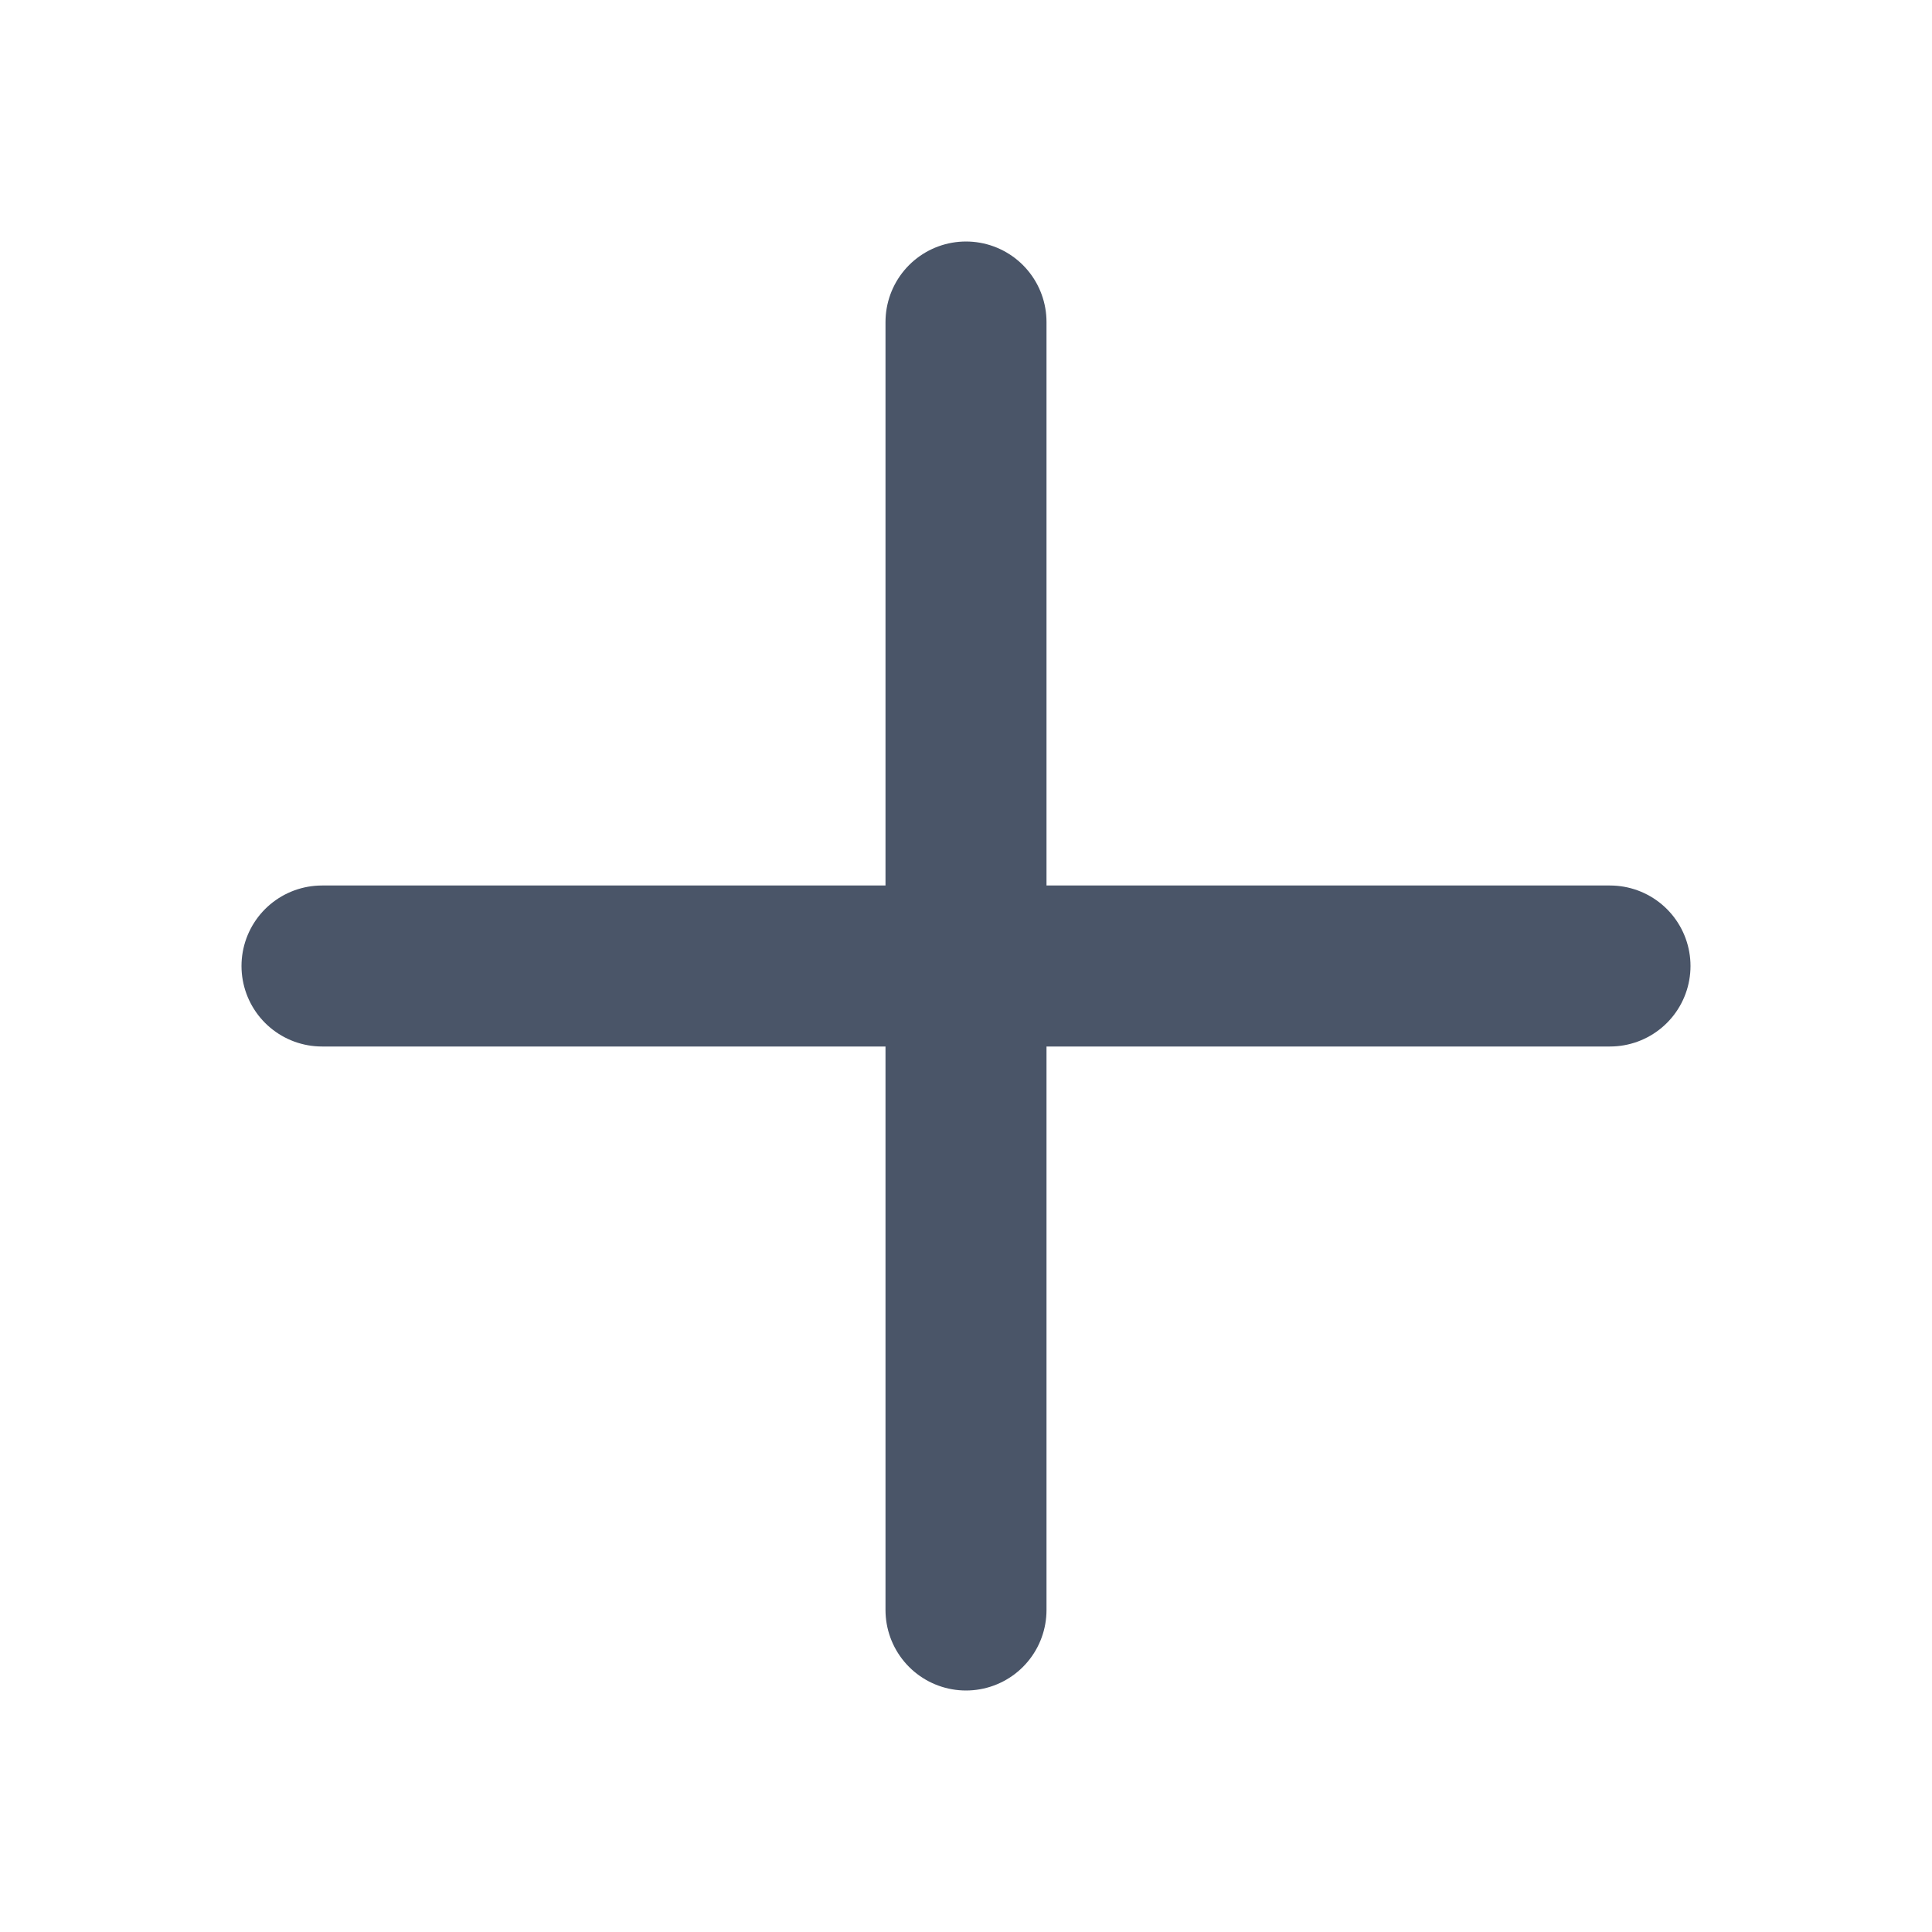
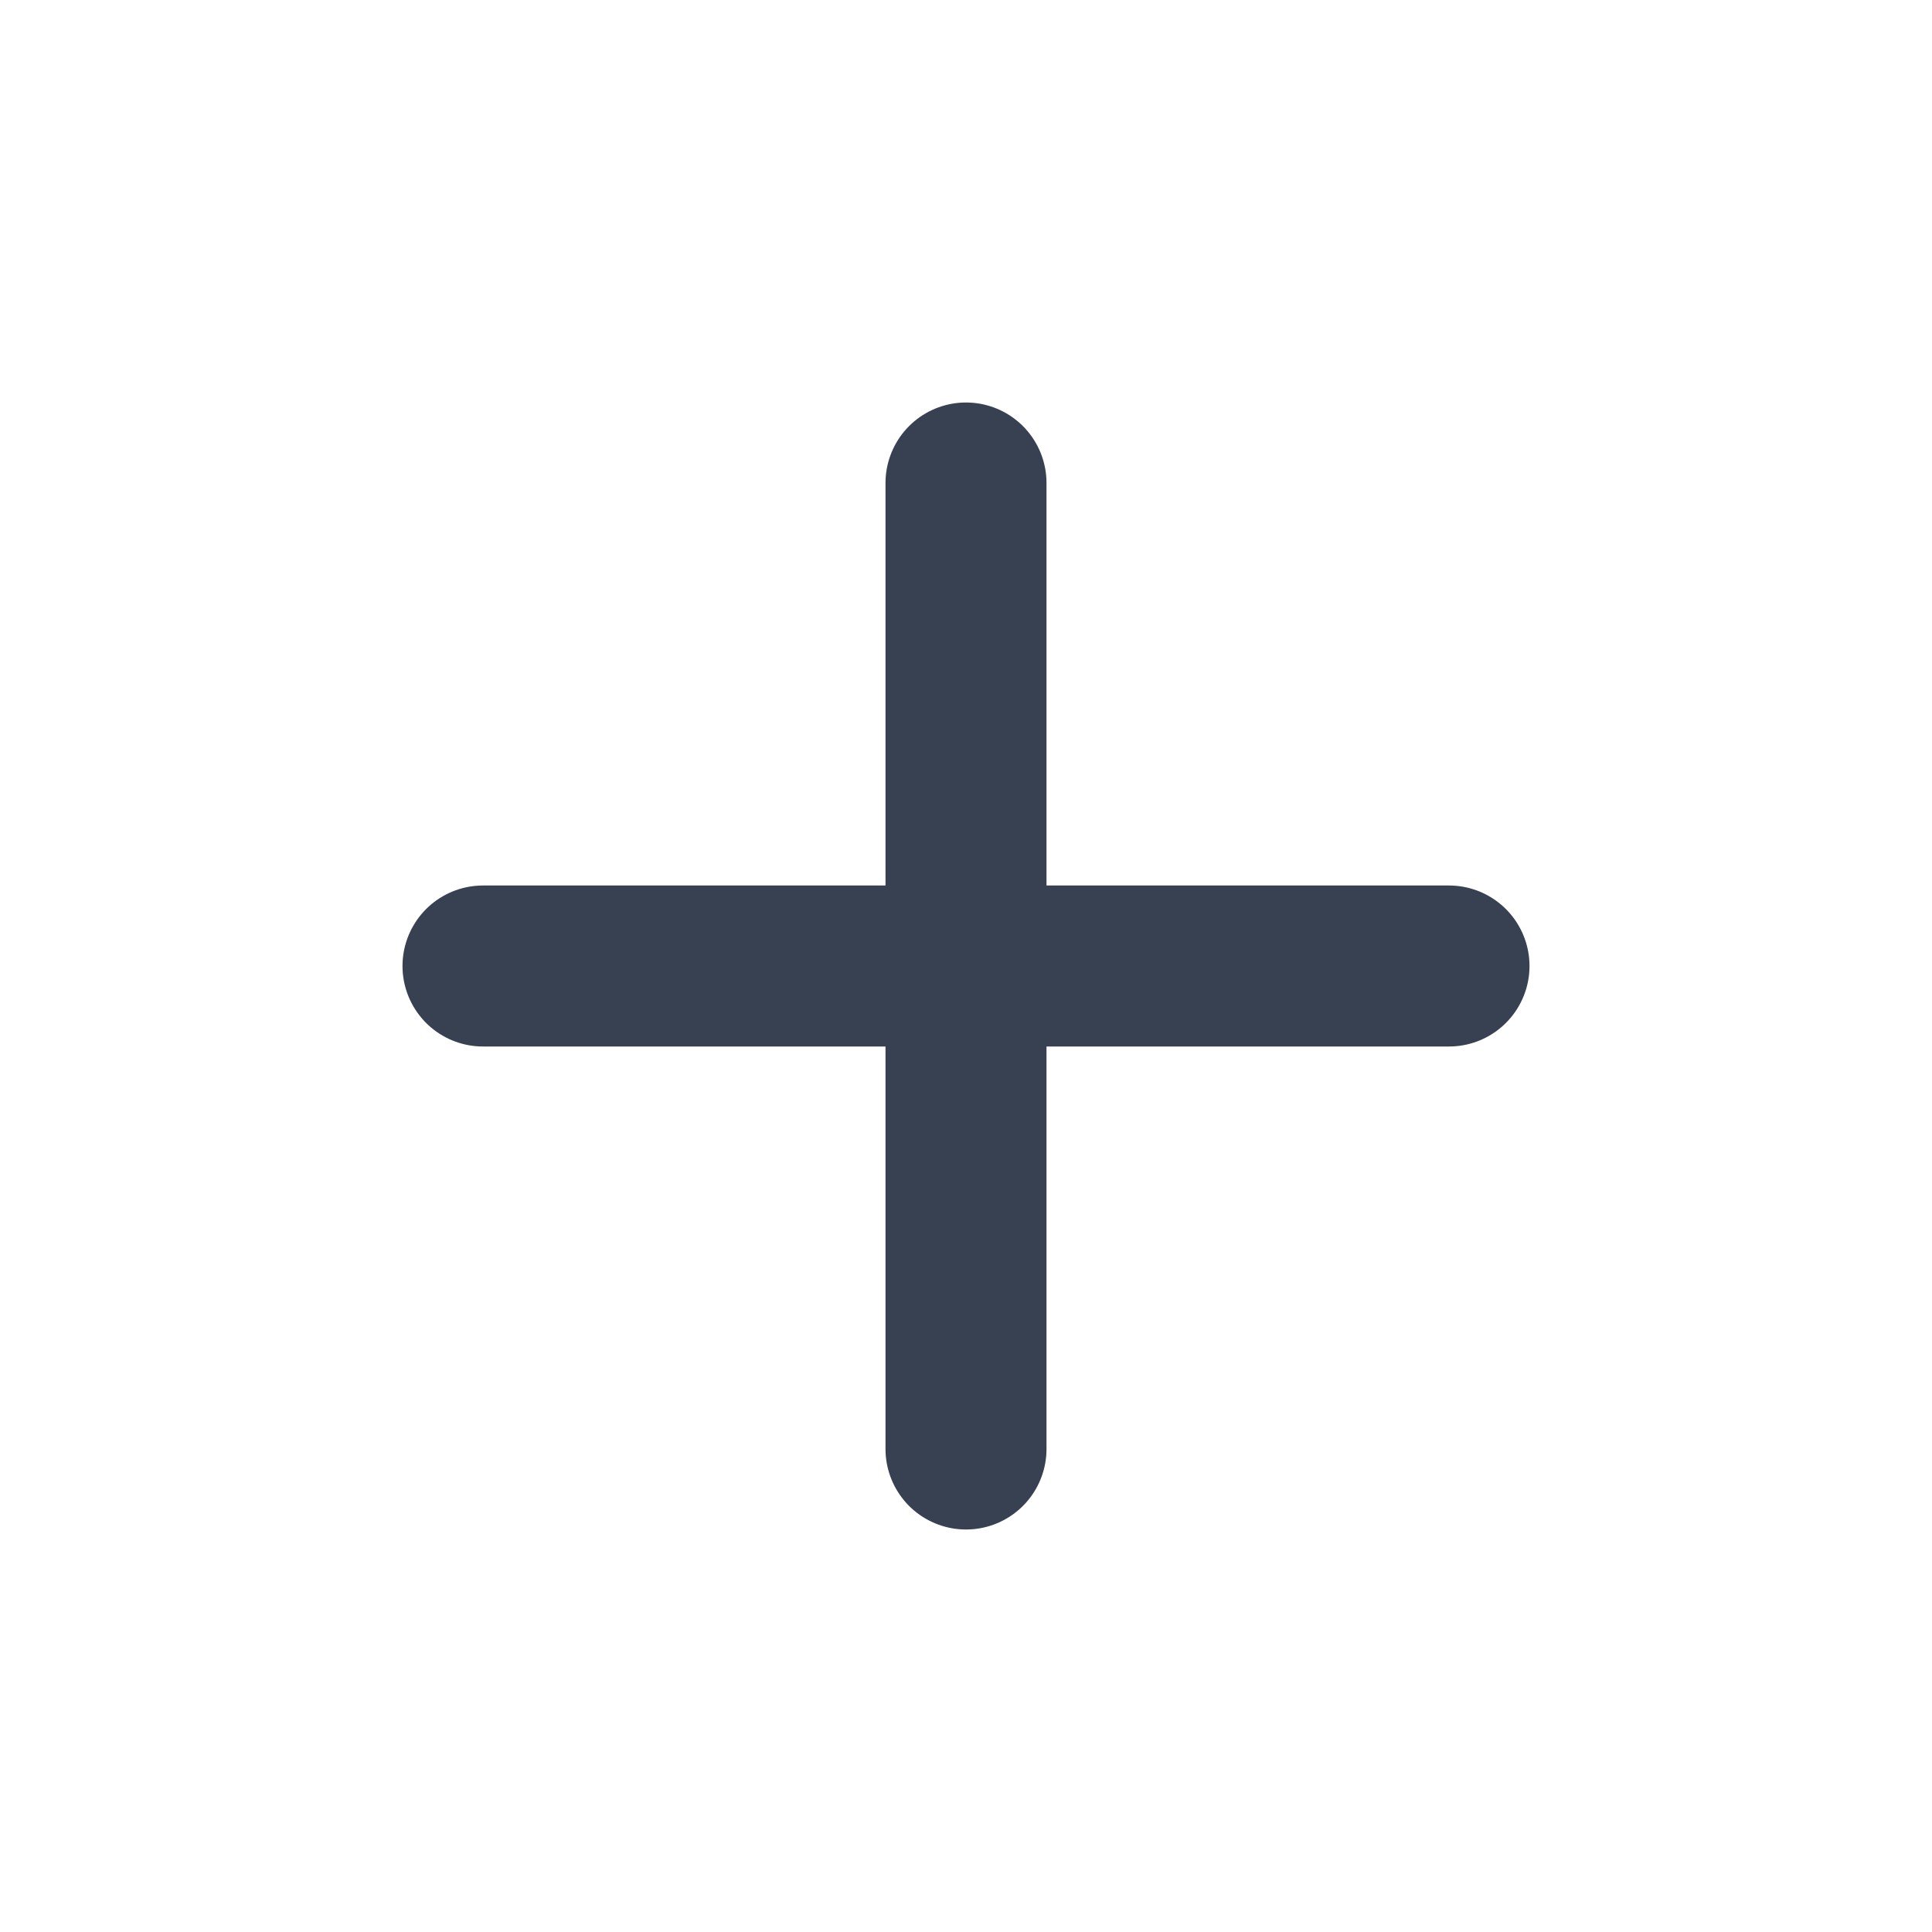
<svg xmlns="http://www.w3.org/2000/svg" width="24" height="24" viewBox="0 0 24 24" fill="none">
-   <path d="M12 4V20M20 12L4 12" stroke="#4A5568" stroke-width="2" stroke-linecap="round" stroke-linejoin="round" />
+   <path d="M12 6V12M12 12V18M12 12H18M12 12L6 12" stroke="#374151" stroke-width="2" stroke-linecap="round" stroke-linejoin="round" />
</svg>
